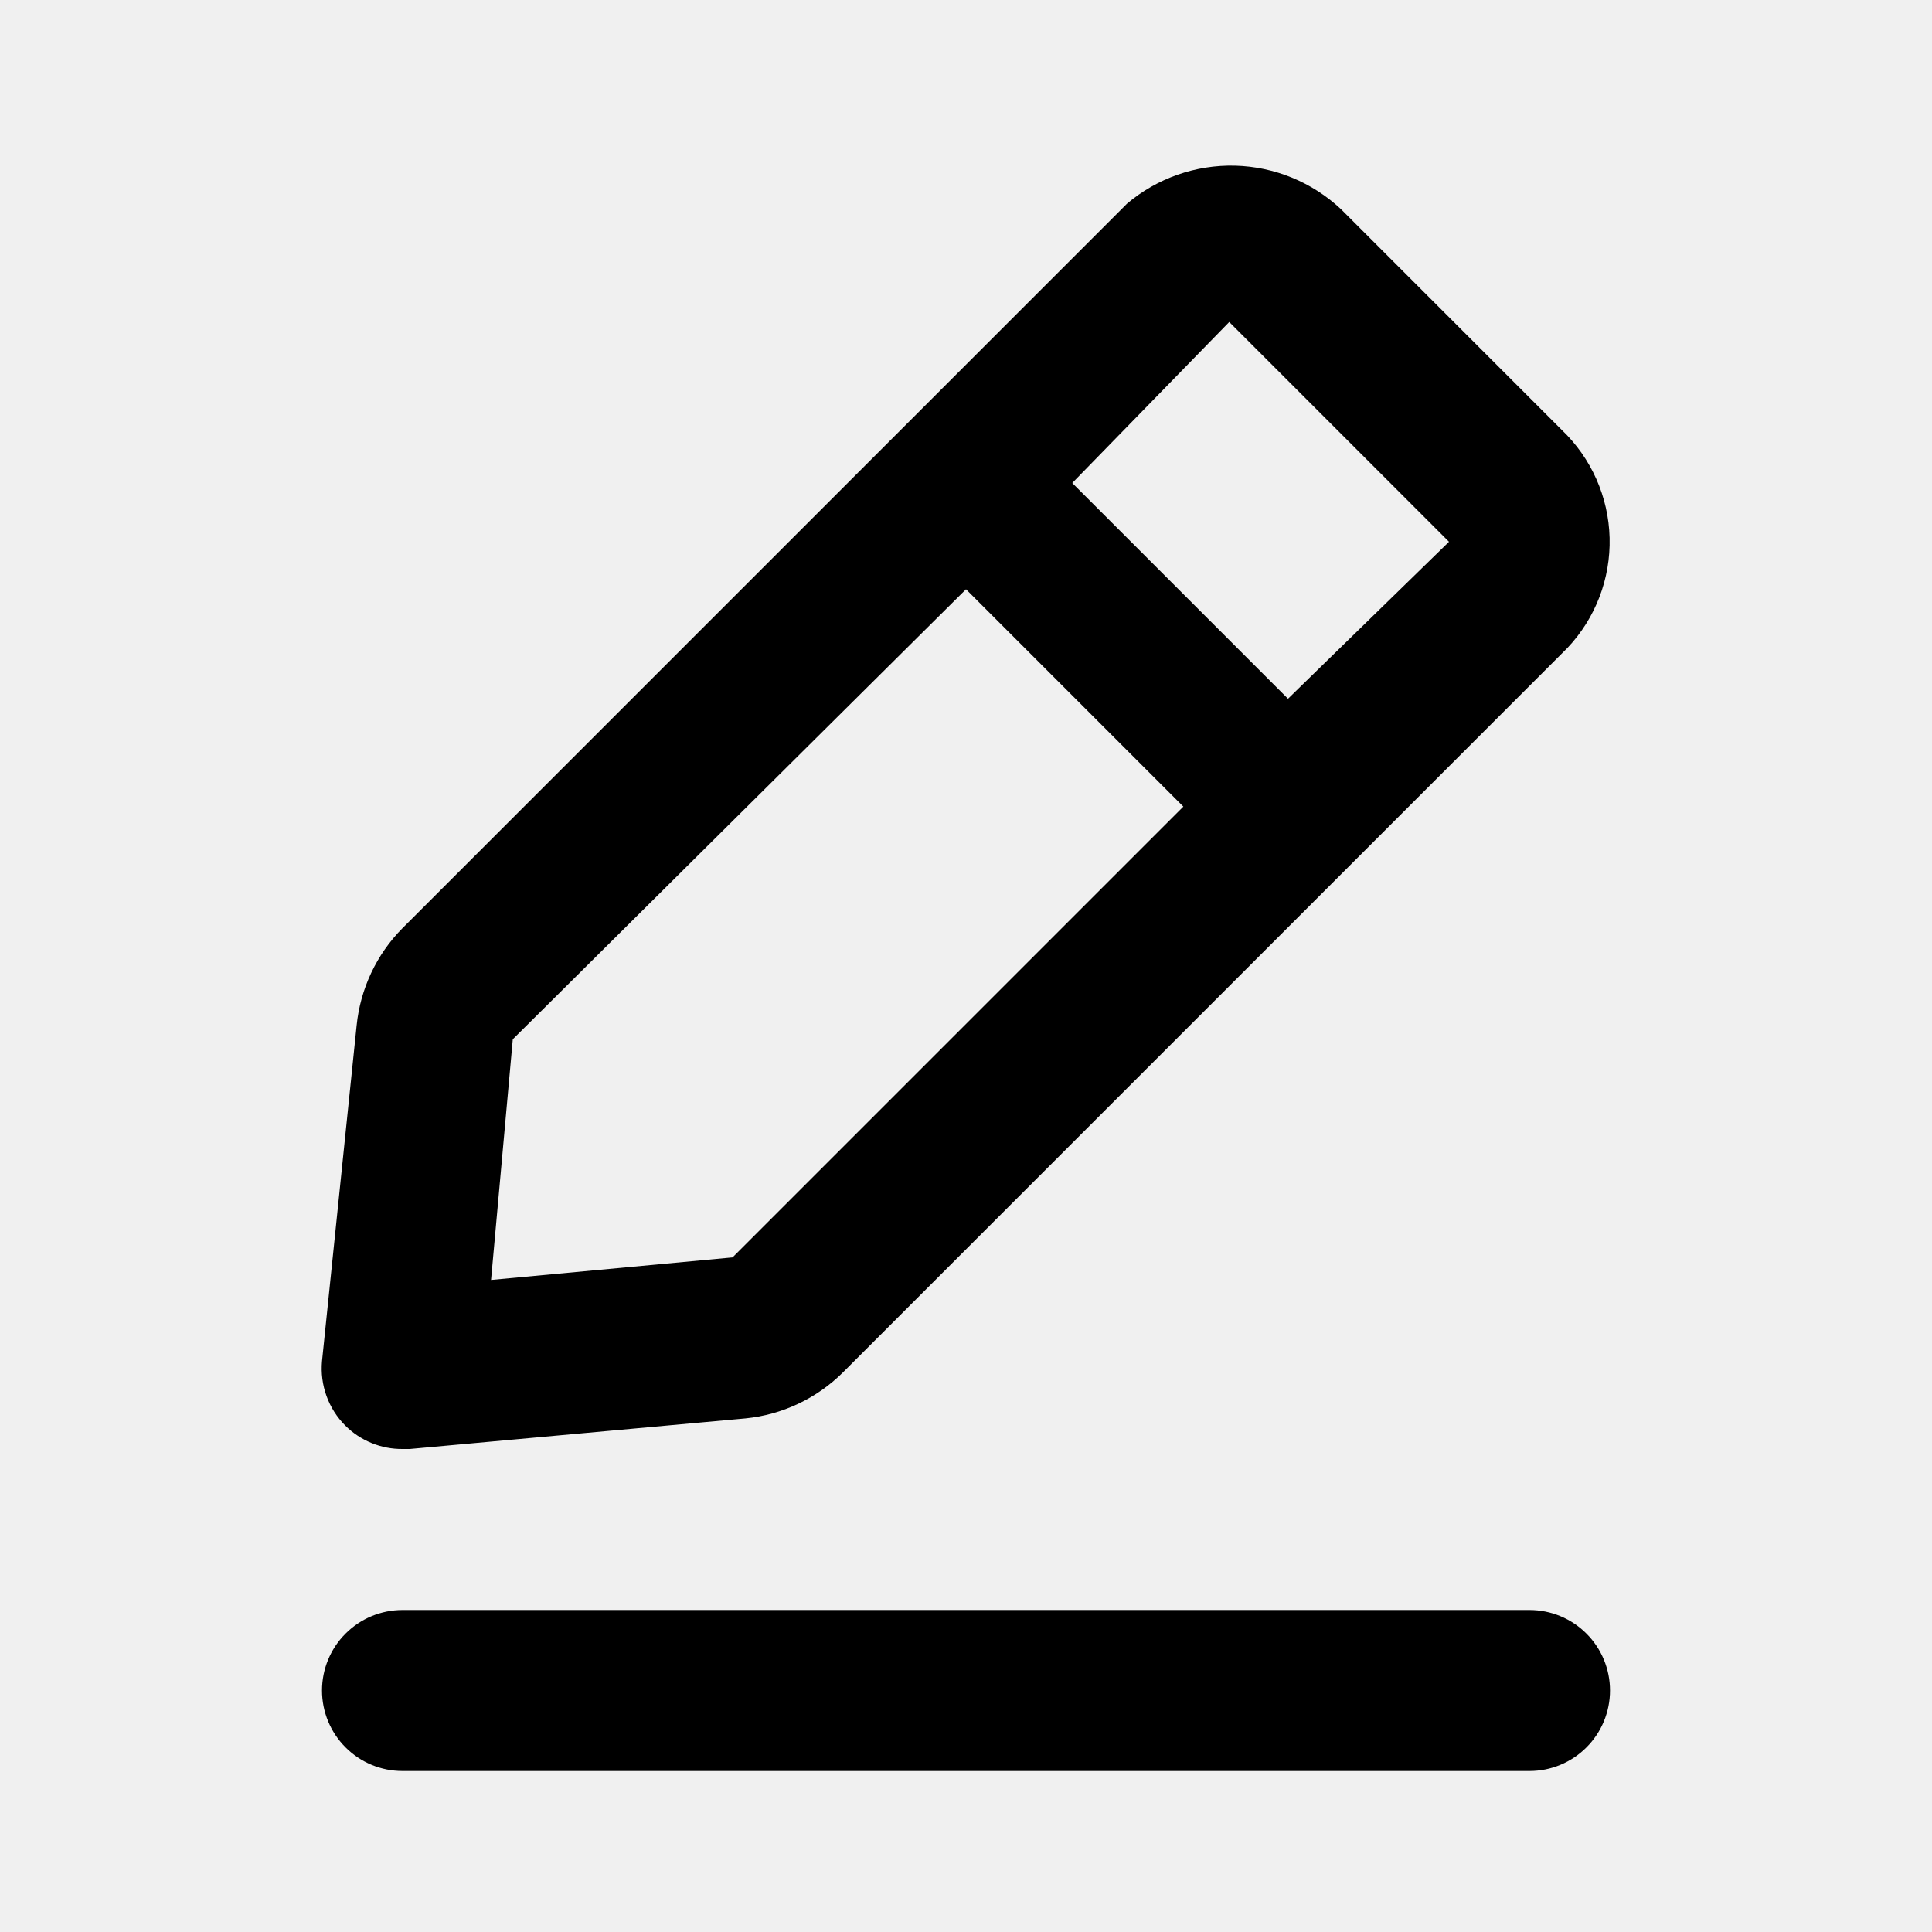
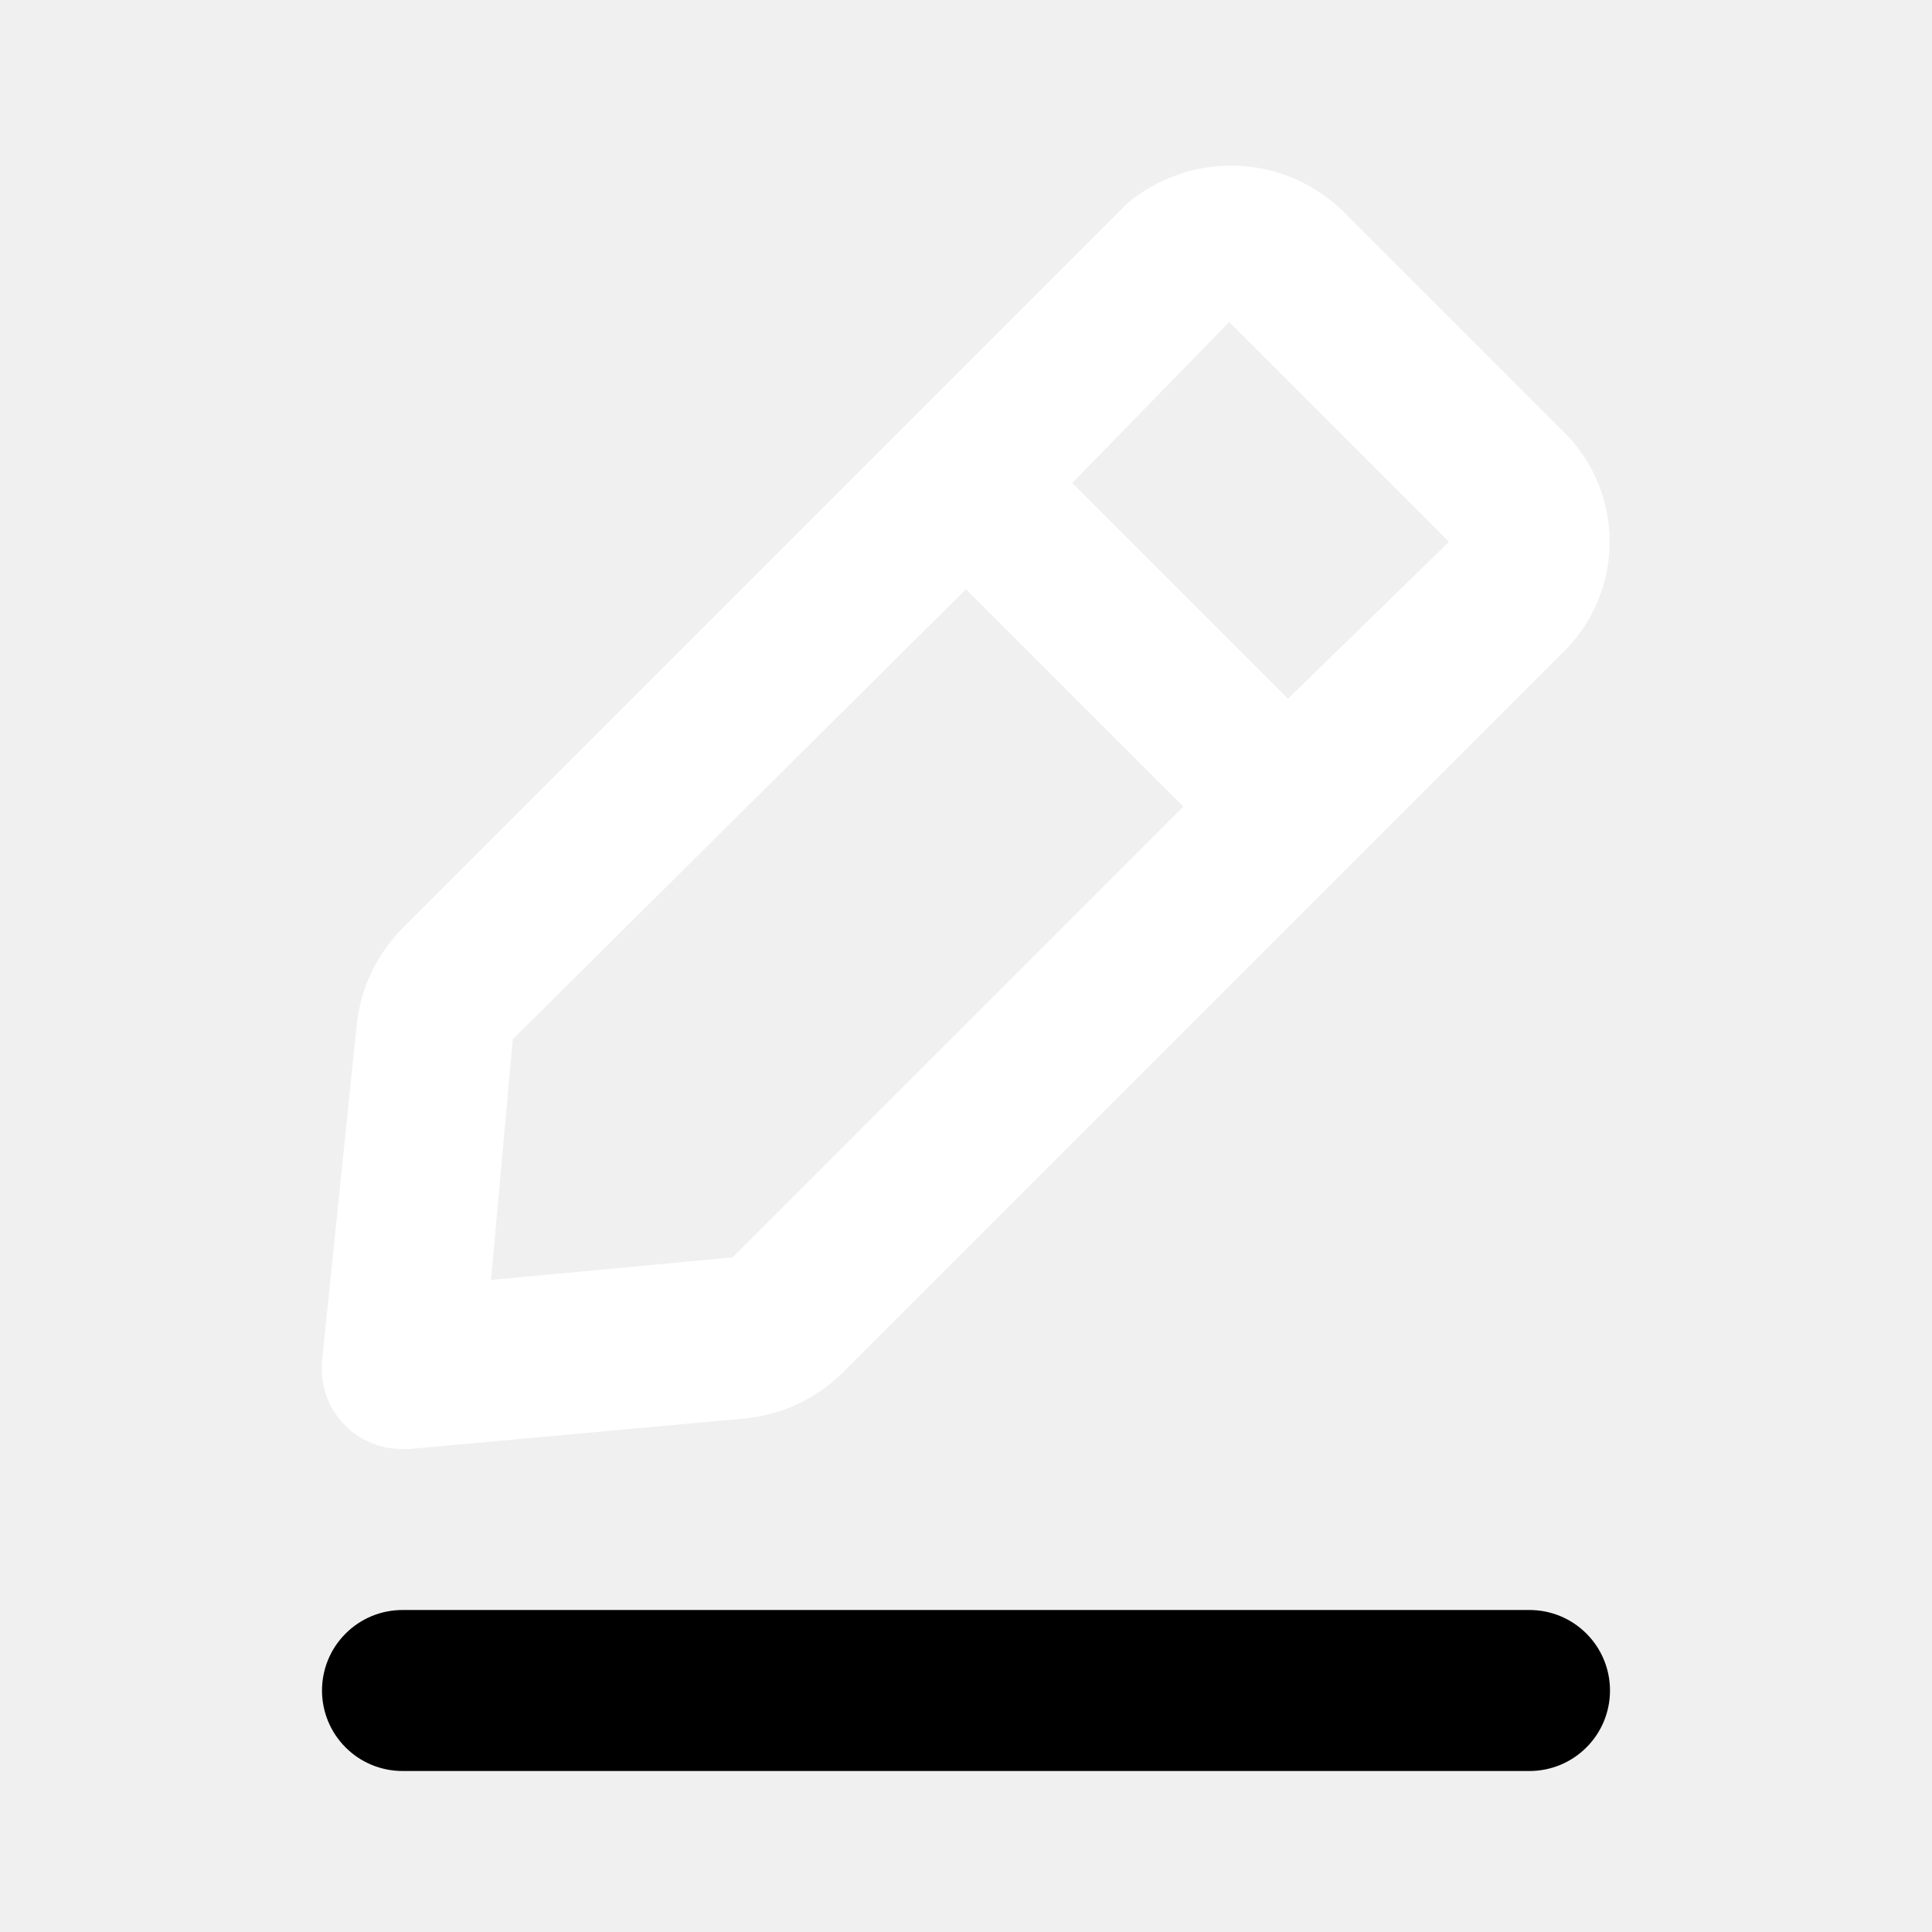
- <svg xmlns="http://www.w3.org/2000/svg" width="24" height="24" viewBox="0 0 24 24" fill="none">
+ <svg xmlns="http://www.w3.org/2000/svg" width="24" height="24" viewBox="0 0 24 24" fill="white">
  <g clip-path="url(#clip0_301_3895)">
    <path d="M19 20H5C4.735 20 4.48 20.105 4.293 20.293C4.105 20.48 4 20.735 4 21C4 21.265 4.105 21.52 4.293 21.707C4.48 21.895 4.735 22 5 22H19C19.265 22 19.52 21.895 19.707 21.707C19.895 21.52 20 21.265 20 21C20 20.735 19.895 20.48 19.707 20.293C19.52 20.105 19.265 20 19 20Z" fill="black" />
-     <path d="M5 18H5.09L9.26 17.62C9.717 17.575 10.144 17.373 10.47 17.05L19.47 8.05C19.819 7.681 20.008 7.189 19.995 6.681C19.982 6.173 19.768 5.691 19.4 5.34L16.66 2.6C16.302 2.264 15.834 2.071 15.343 2.058C14.853 2.046 14.375 2.213 14 2.53L5 11.53C4.677 11.856 4.476 12.283 4.43 12.74L4 16.91C3.987 17.056 4.006 17.204 4.056 17.342C4.106 17.481 4.186 17.606 4.29 17.71C4.383 17.803 4.494 17.876 4.616 17.926C4.738 17.976 4.868 18.001 5 18ZM15.27 4L18 6.73L16 8.68L13.32 6L15.27 4ZM6.37 12.91L12 7.32L14.7 10.02L9.1 15.62L6.1 15.9L6.37 12.91Z" fill="black" />
+     <path d="M5 18H5.09L9.26 17.62C9.717 17.575 10.144 17.373 10.47 17.05L19.47 8.05C19.819 7.681 20.008 7.189 19.995 6.681C19.982 6.173 19.768 5.691 19.4 5.34L16.66 2.6C16.302 2.264 15.834 2.071 15.343 2.058C14.853 2.046 14.375 2.213 14 2.53L5 11.53C4.677 11.856 4.476 12.283 4.43 12.74L4 16.91C3.987 17.056 4.006 17.204 4.056 17.342C4.106 17.481 4.186 17.606 4.29 17.71C4.383 17.803 4.494 17.876 4.616 17.926C4.738 17.976 4.868 18.001 5 18ZM15.27 4L18 6.73L16 8.68L13.32 6L15.27 4ZM6.37 12.91L12 7.32L14.7 10.02L9.1 15.62L6.1 15.9L6.37 12.91Z" fill="white" />
  </g>
  <defs>
    <clipPath id="clip0_301_3895">
      <rect width="24" height="24" fill="white" />
    </clipPath>
  </defs>
</svg>
